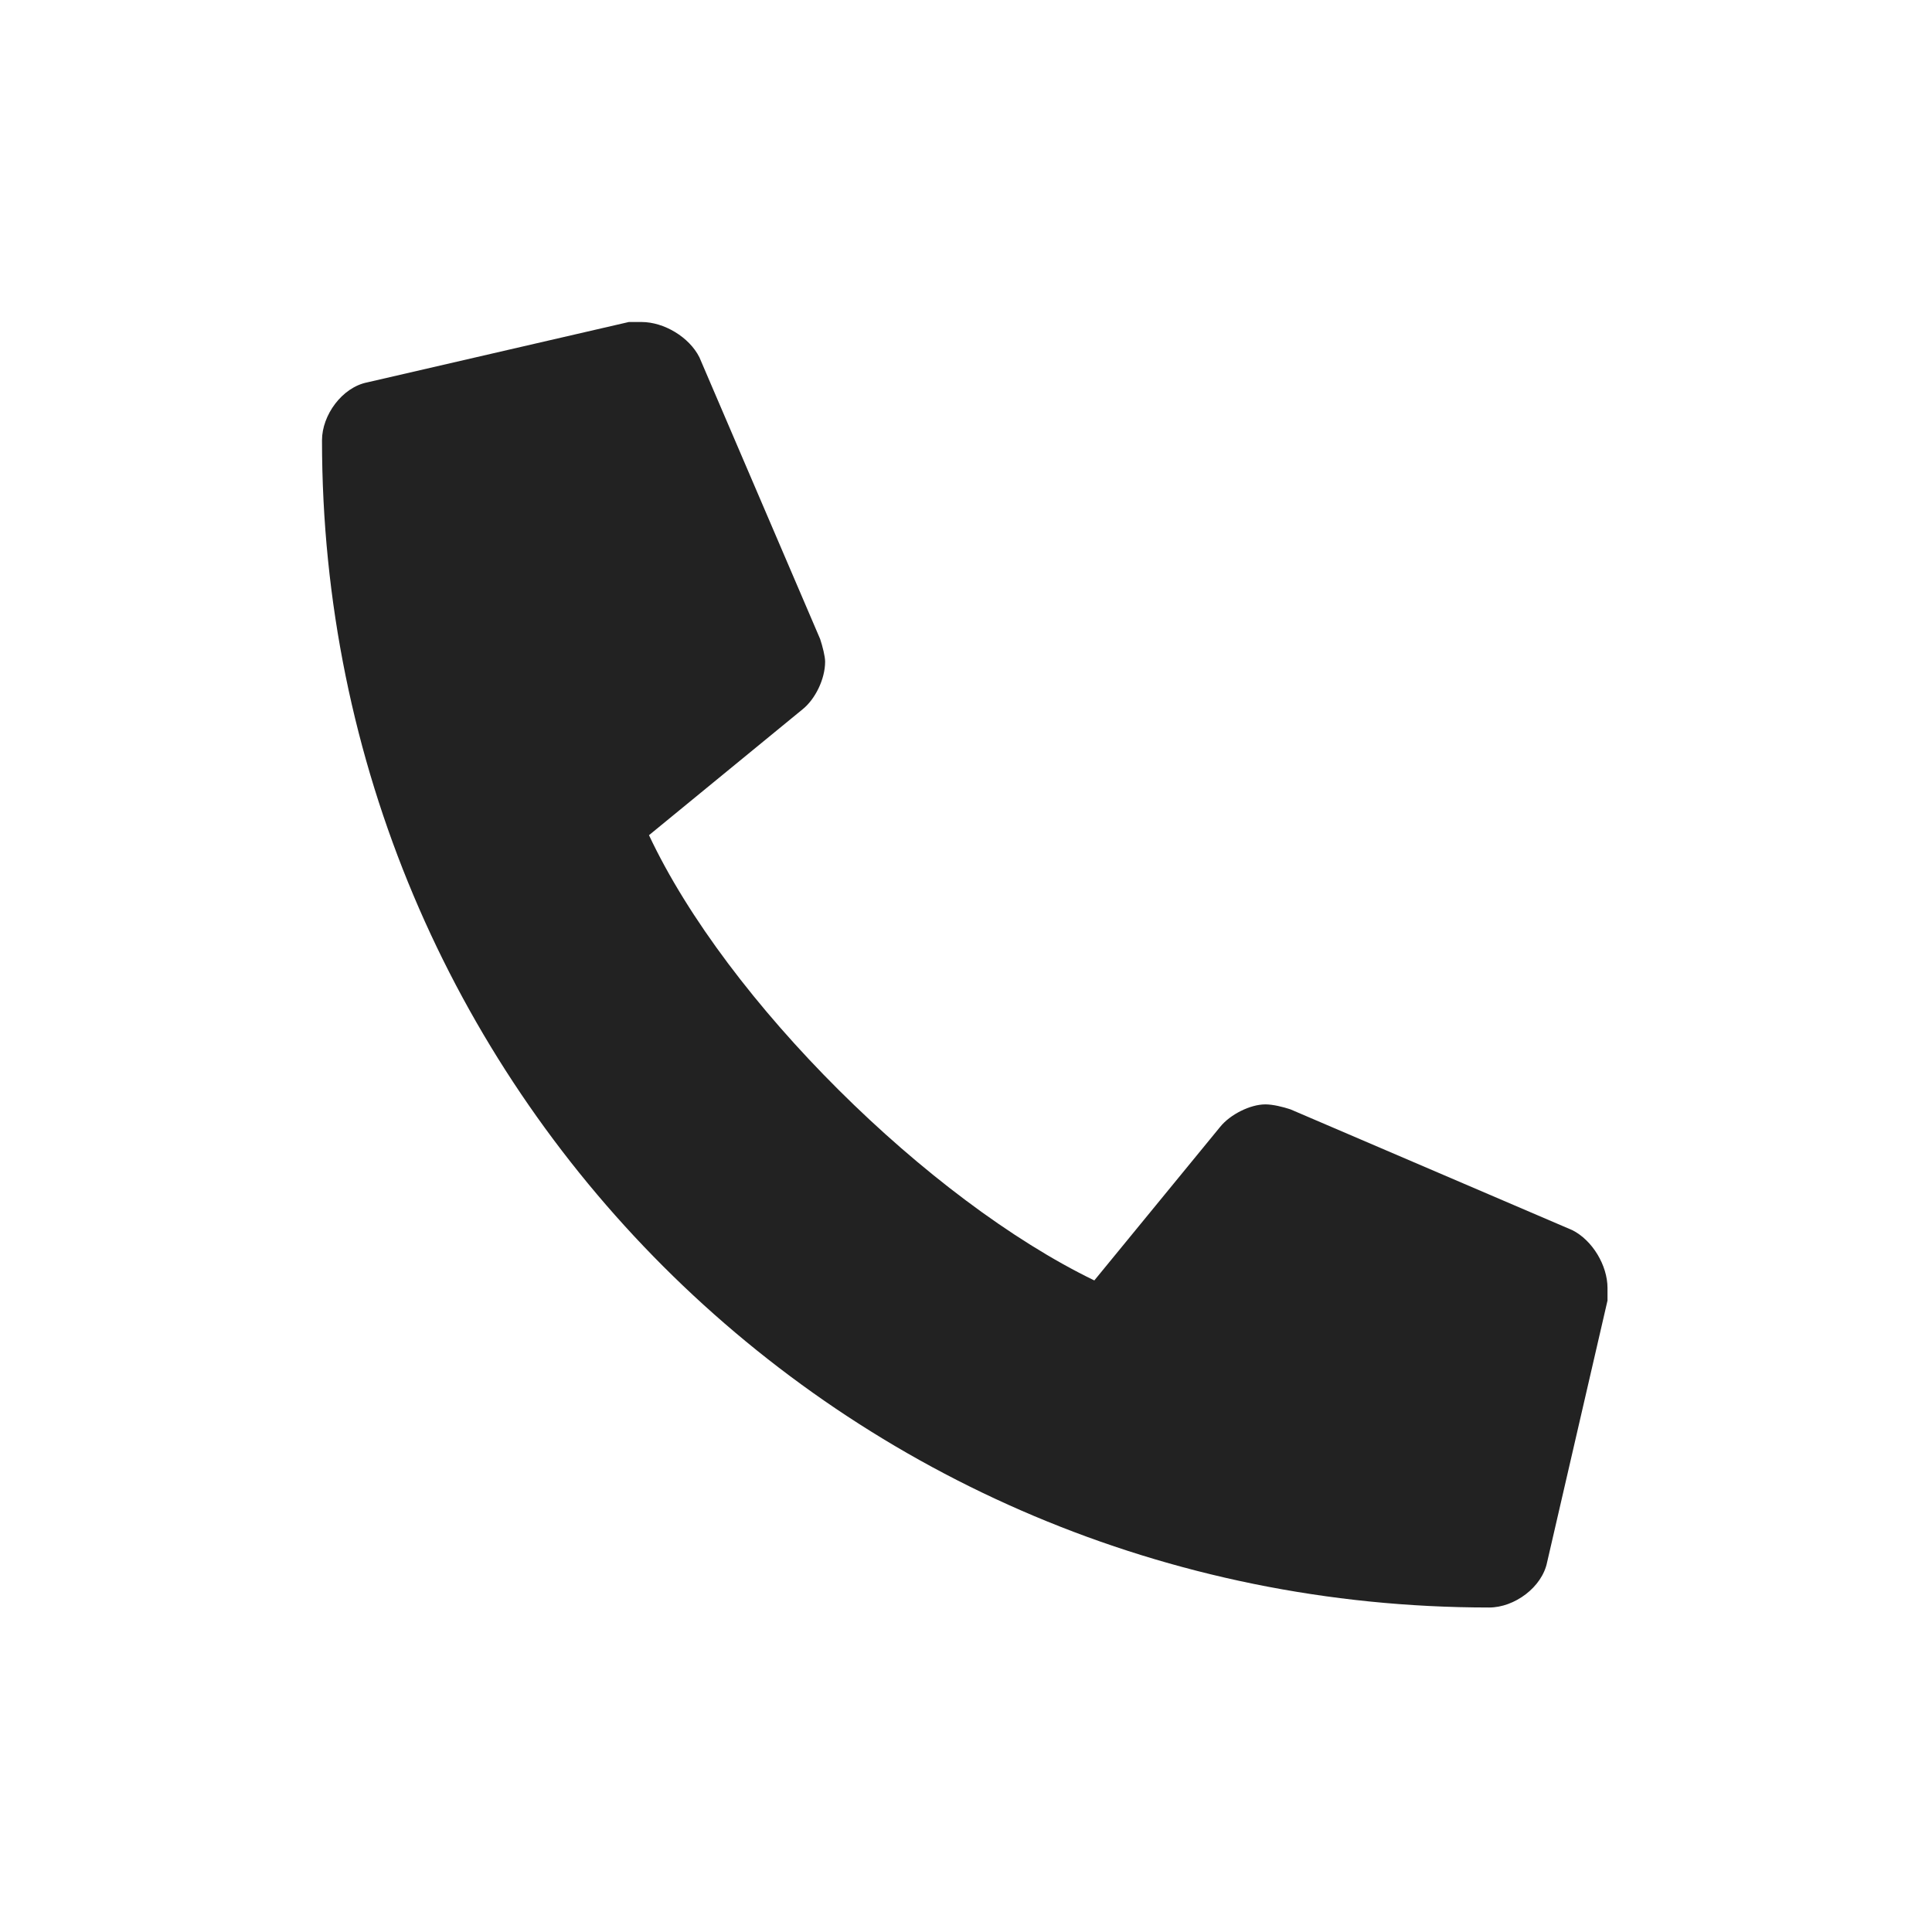
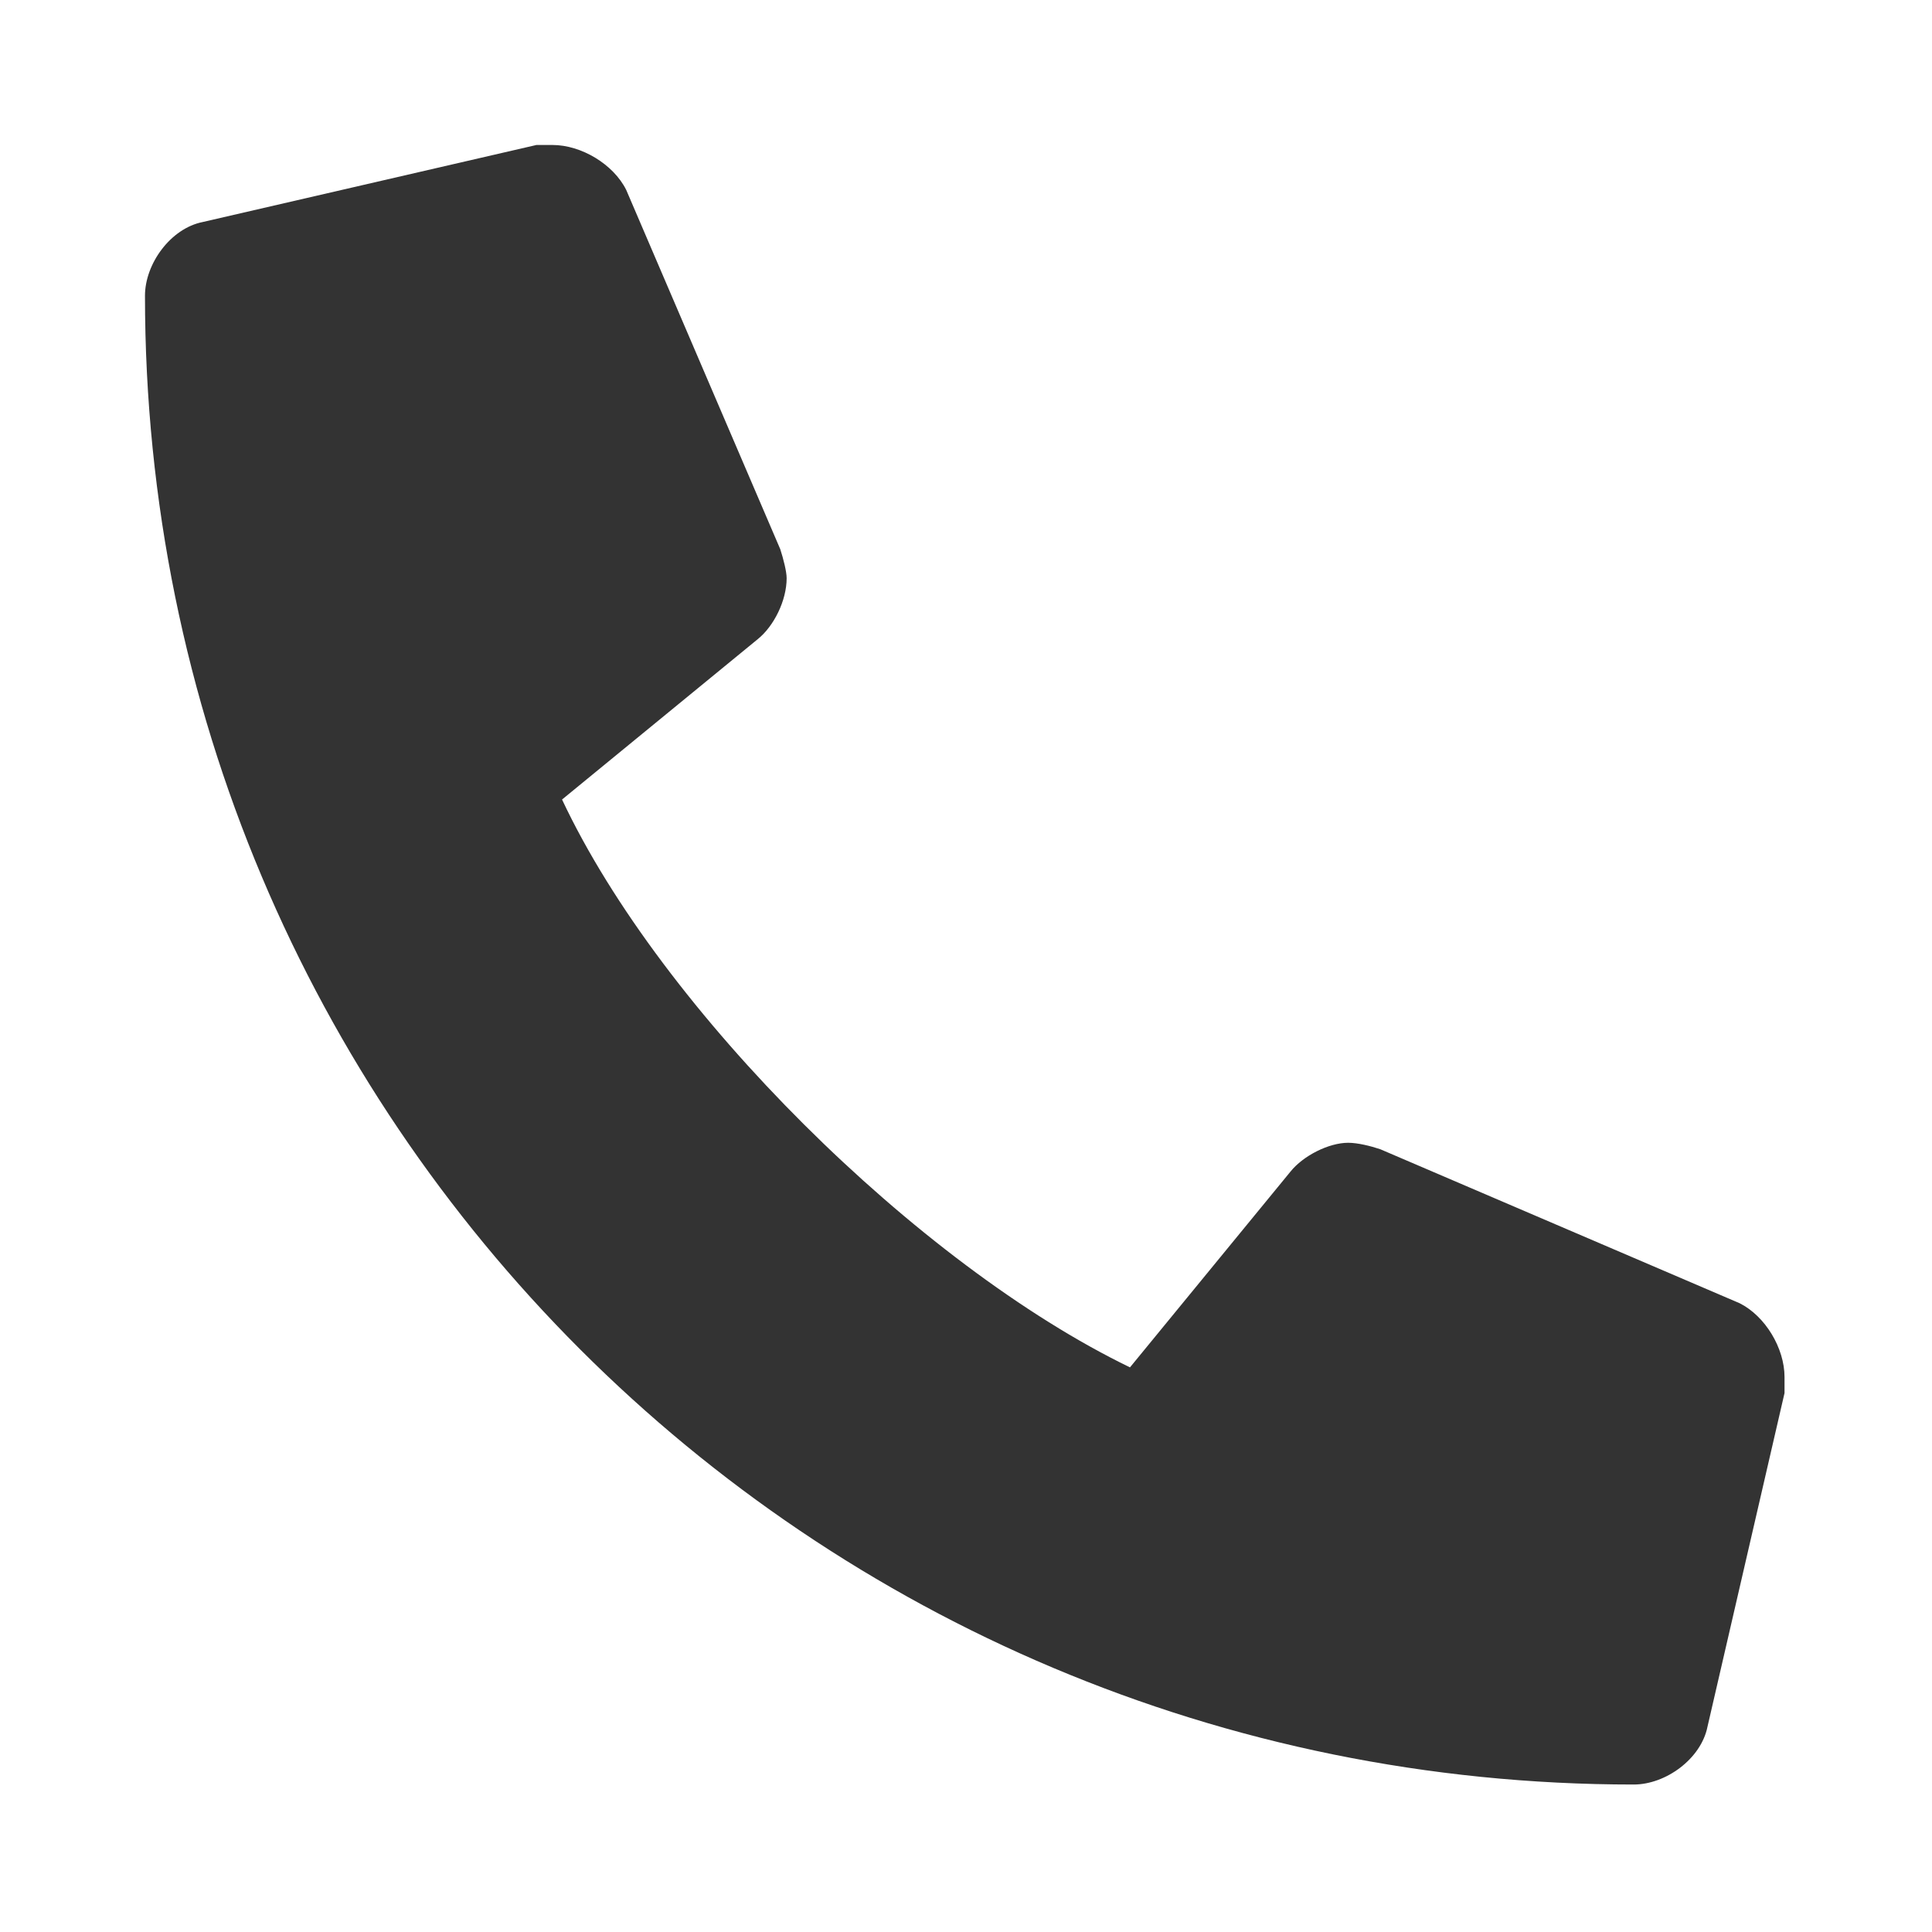
<svg xmlns="http://www.w3.org/2000/svg" width="24" height="24" viewBox="0 0 24 24" fill="none">
-   <path d="M19.531 15.281L16.031 13.781C15.938 13.75 15.812 13.719 15.719 13.719C15.531 13.719 15.281 13.844 15.156 14L13.594 15.906C11.531 14.906 9.031 12.438 8.062 10.375L9.969 8.812C10.125 8.688 10.25 8.438 10.25 8.219C10.25 8.156 10.219 8.031 10.188 7.938L8.688 4.438C8.562 4.188 8.25 4 7.969 4C7.938 4 7.875 4 7.812 4L4.562 4.75C4.25 4.812 4 5.156 4 5.469C4 13.5 10.469 19.969 18.5 19.969C18.812 19.969 19.156 19.719 19.219 19.406L19.969 16.156C19.969 16.094 19.969 16.031 19.969 16C19.969 15.719 19.781 15.406 19.531 15.281Z" fill="#222222" />
+   <path d="M21.61 16.189L17.146 14.276C17.026 14.236 16.867 14.196 16.747 14.196C16.508 14.196 16.189 14.356 16.03 14.555L14.037 16.986C11.406 15.711 8.218 12.562 6.982 9.932L9.414 7.939C9.613 7.779 9.772 7.461 9.772 7.182C9.772 7.102 9.732 6.943 9.693 6.823L7.779 2.359C7.62 2.04 7.221 1.801 6.863 1.801C6.823 1.801 6.743 1.801 6.664 1.801L2.518 2.758C2.12 2.837 1.801 3.276 1.801 3.674C1.801 13.917 10.051 22.168 20.294 22.168C20.693 22.168 21.131 21.849 21.211 21.45L22.168 17.305C22.168 17.226 22.168 17.146 22.168 17.106C22.168 16.747 21.929 16.349 21.61 16.189Z" fill="#333333" />
</svg>
